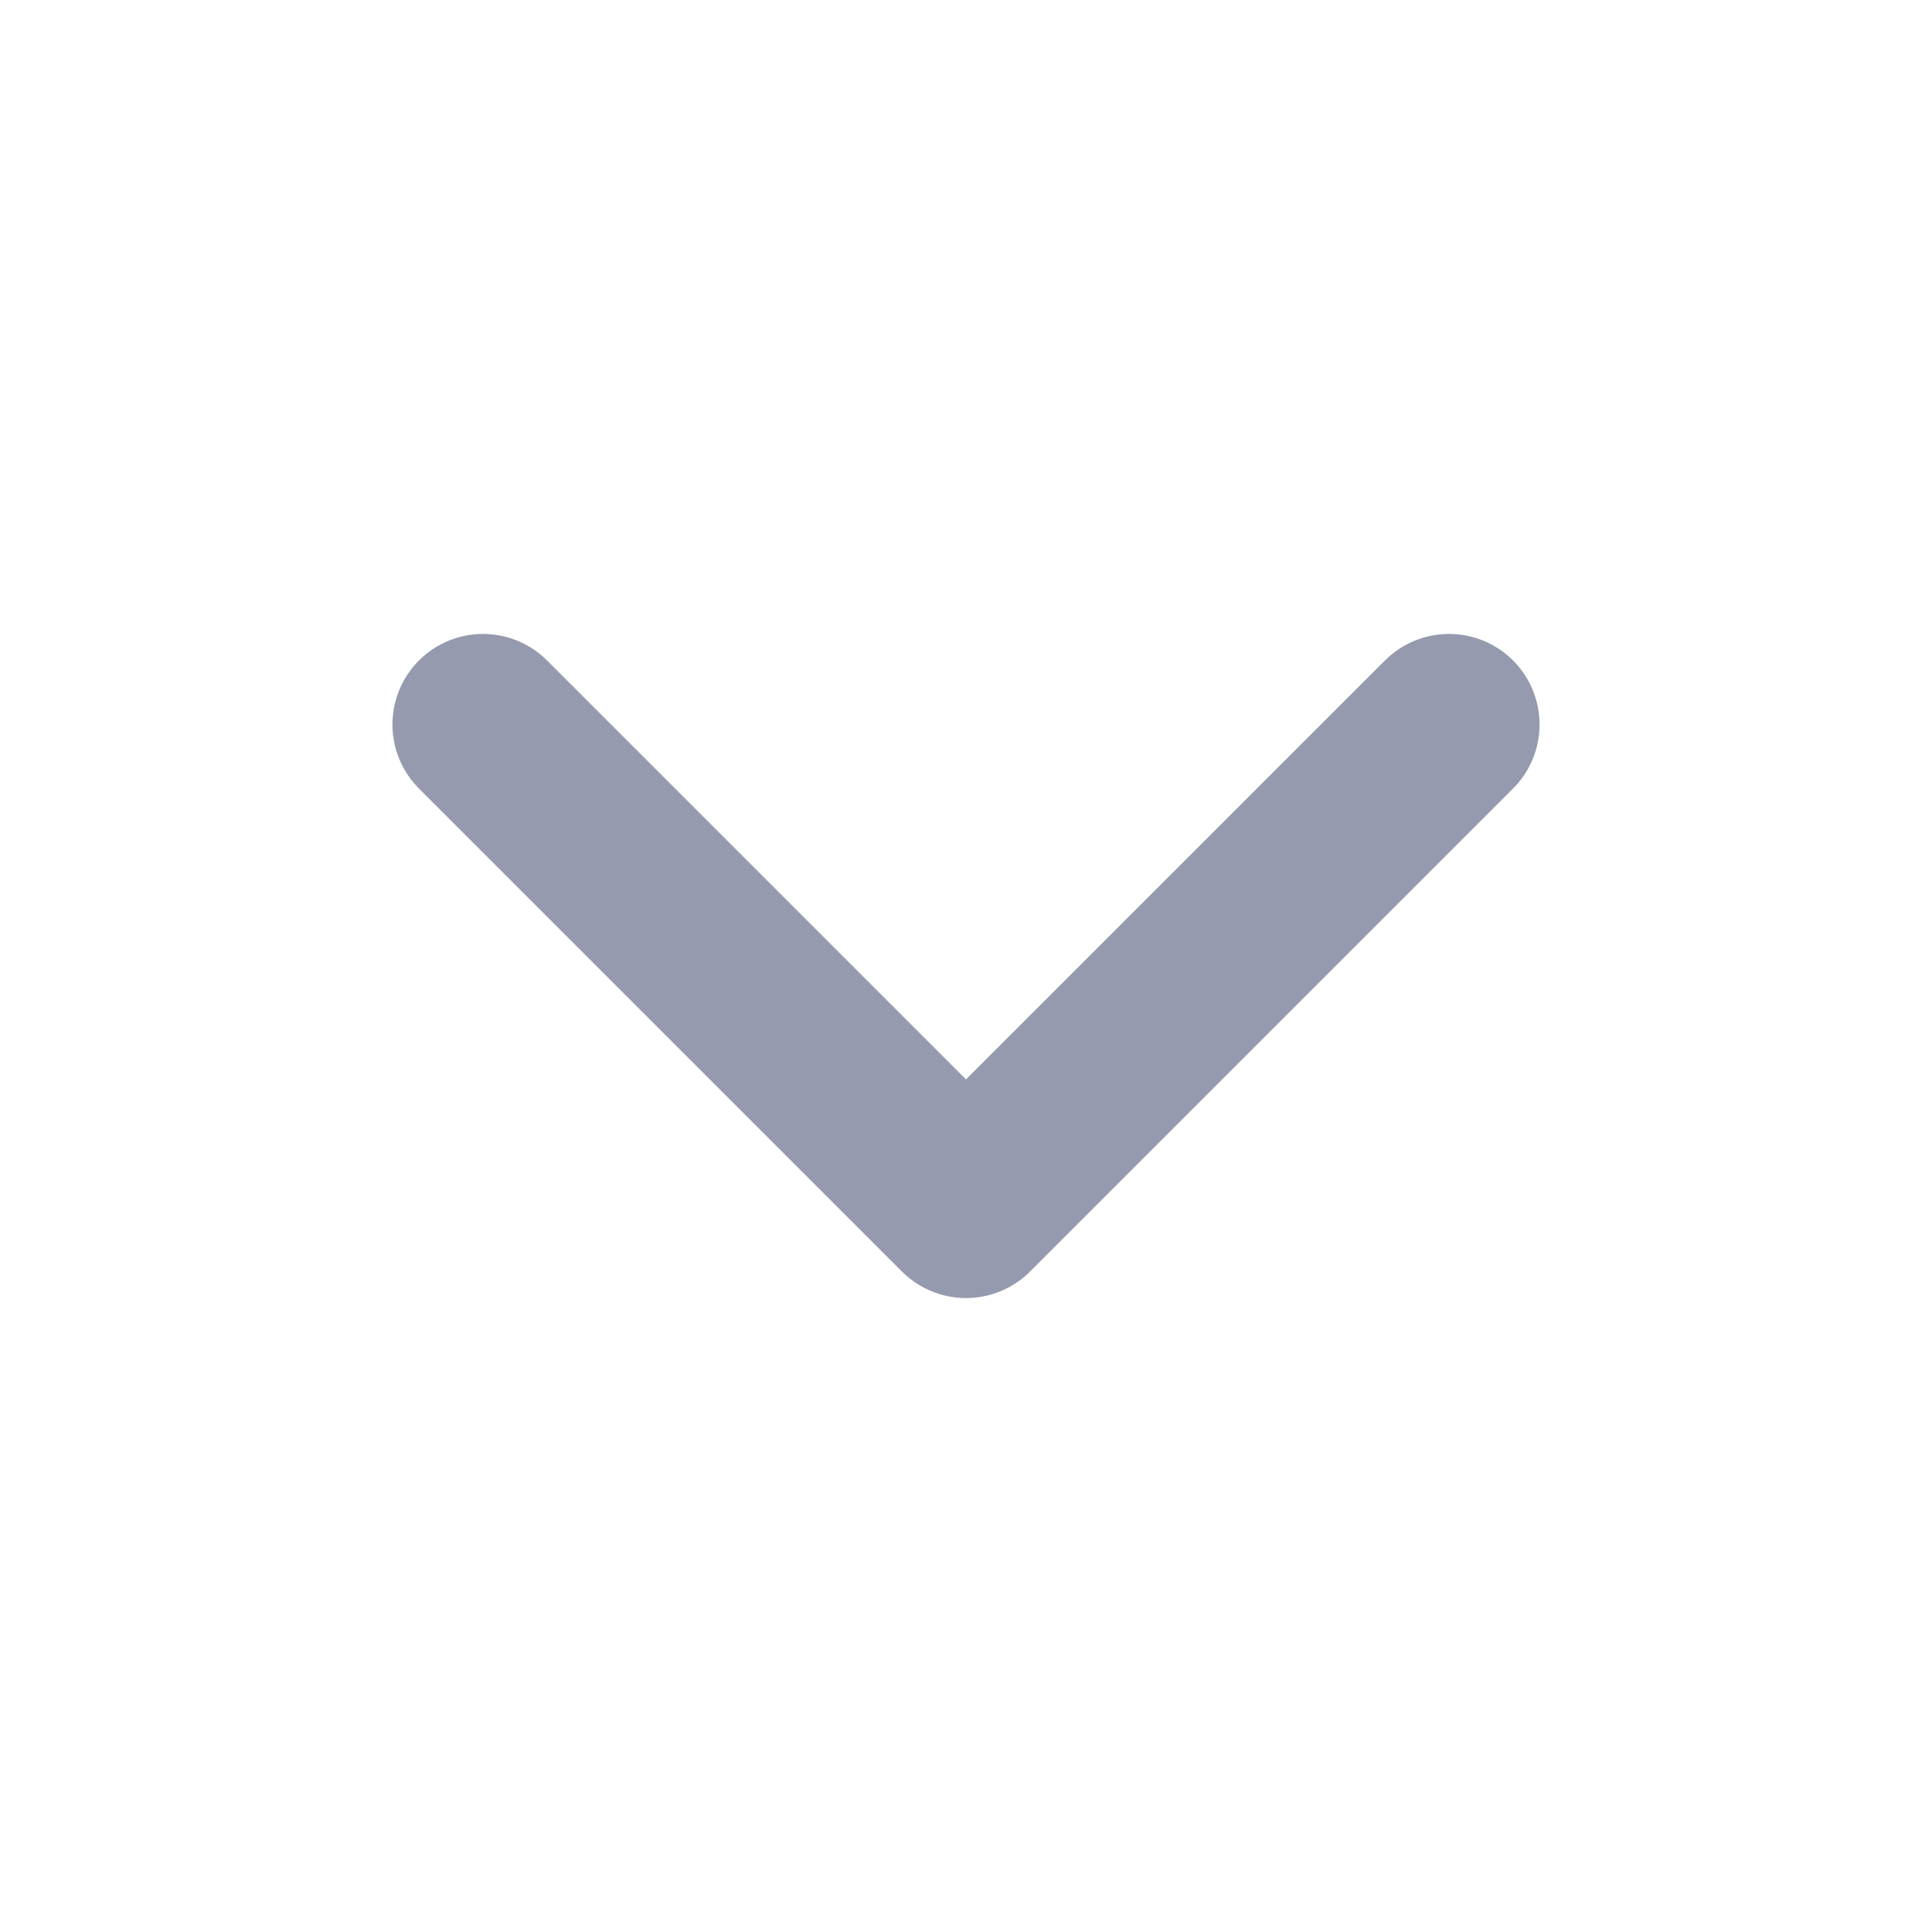
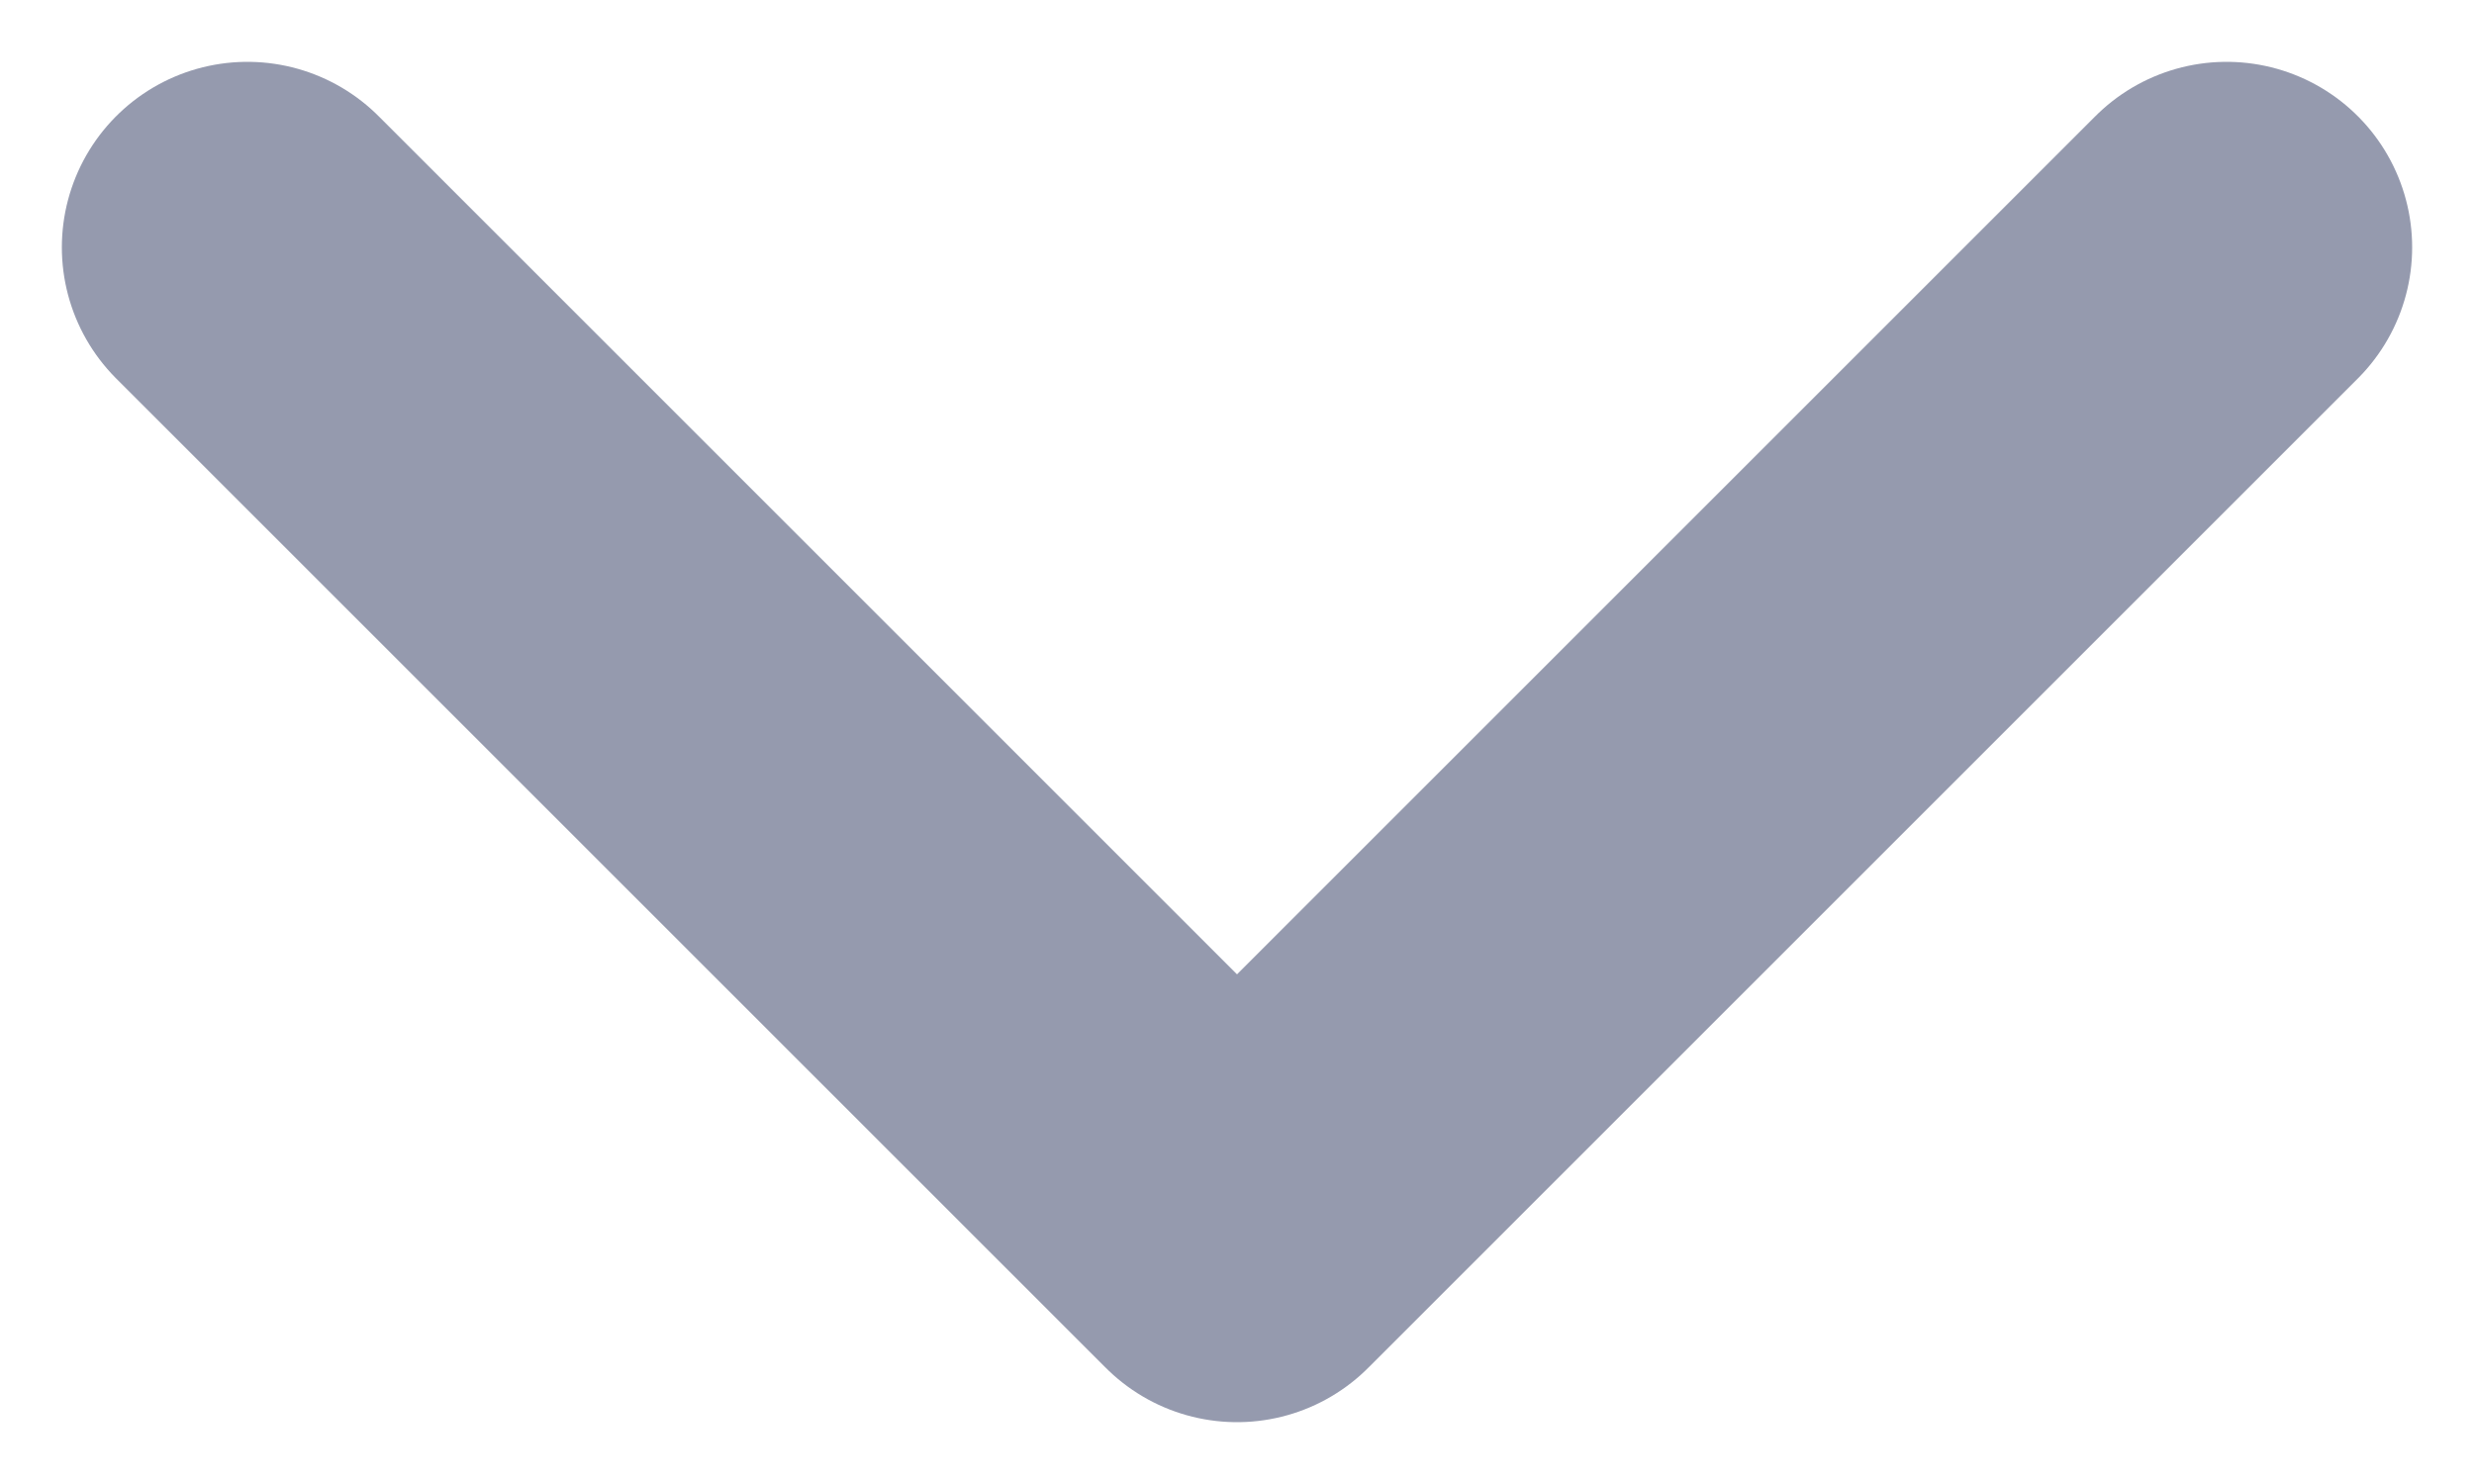
- <svg xmlns="http://www.w3.org/2000/svg" width="16" height="16" viewBox="0 0 16 16" fill="none">
-   <path d="M4 6L8 10L12 6" stroke="#959AAE" stroke-width="1.5" stroke-linecap="round" stroke-linejoin="round" />
+ <svg xmlns="http://www.w3.org/2000/svg" width="10" height="6" viewBox="0 0 10 6" fill="none">
+   <path d="M1 1L5 5L9 1" stroke="#959AAE" stroke-width="1.5" stroke-linecap="round" stroke-linejoin="round" />
</svg>
